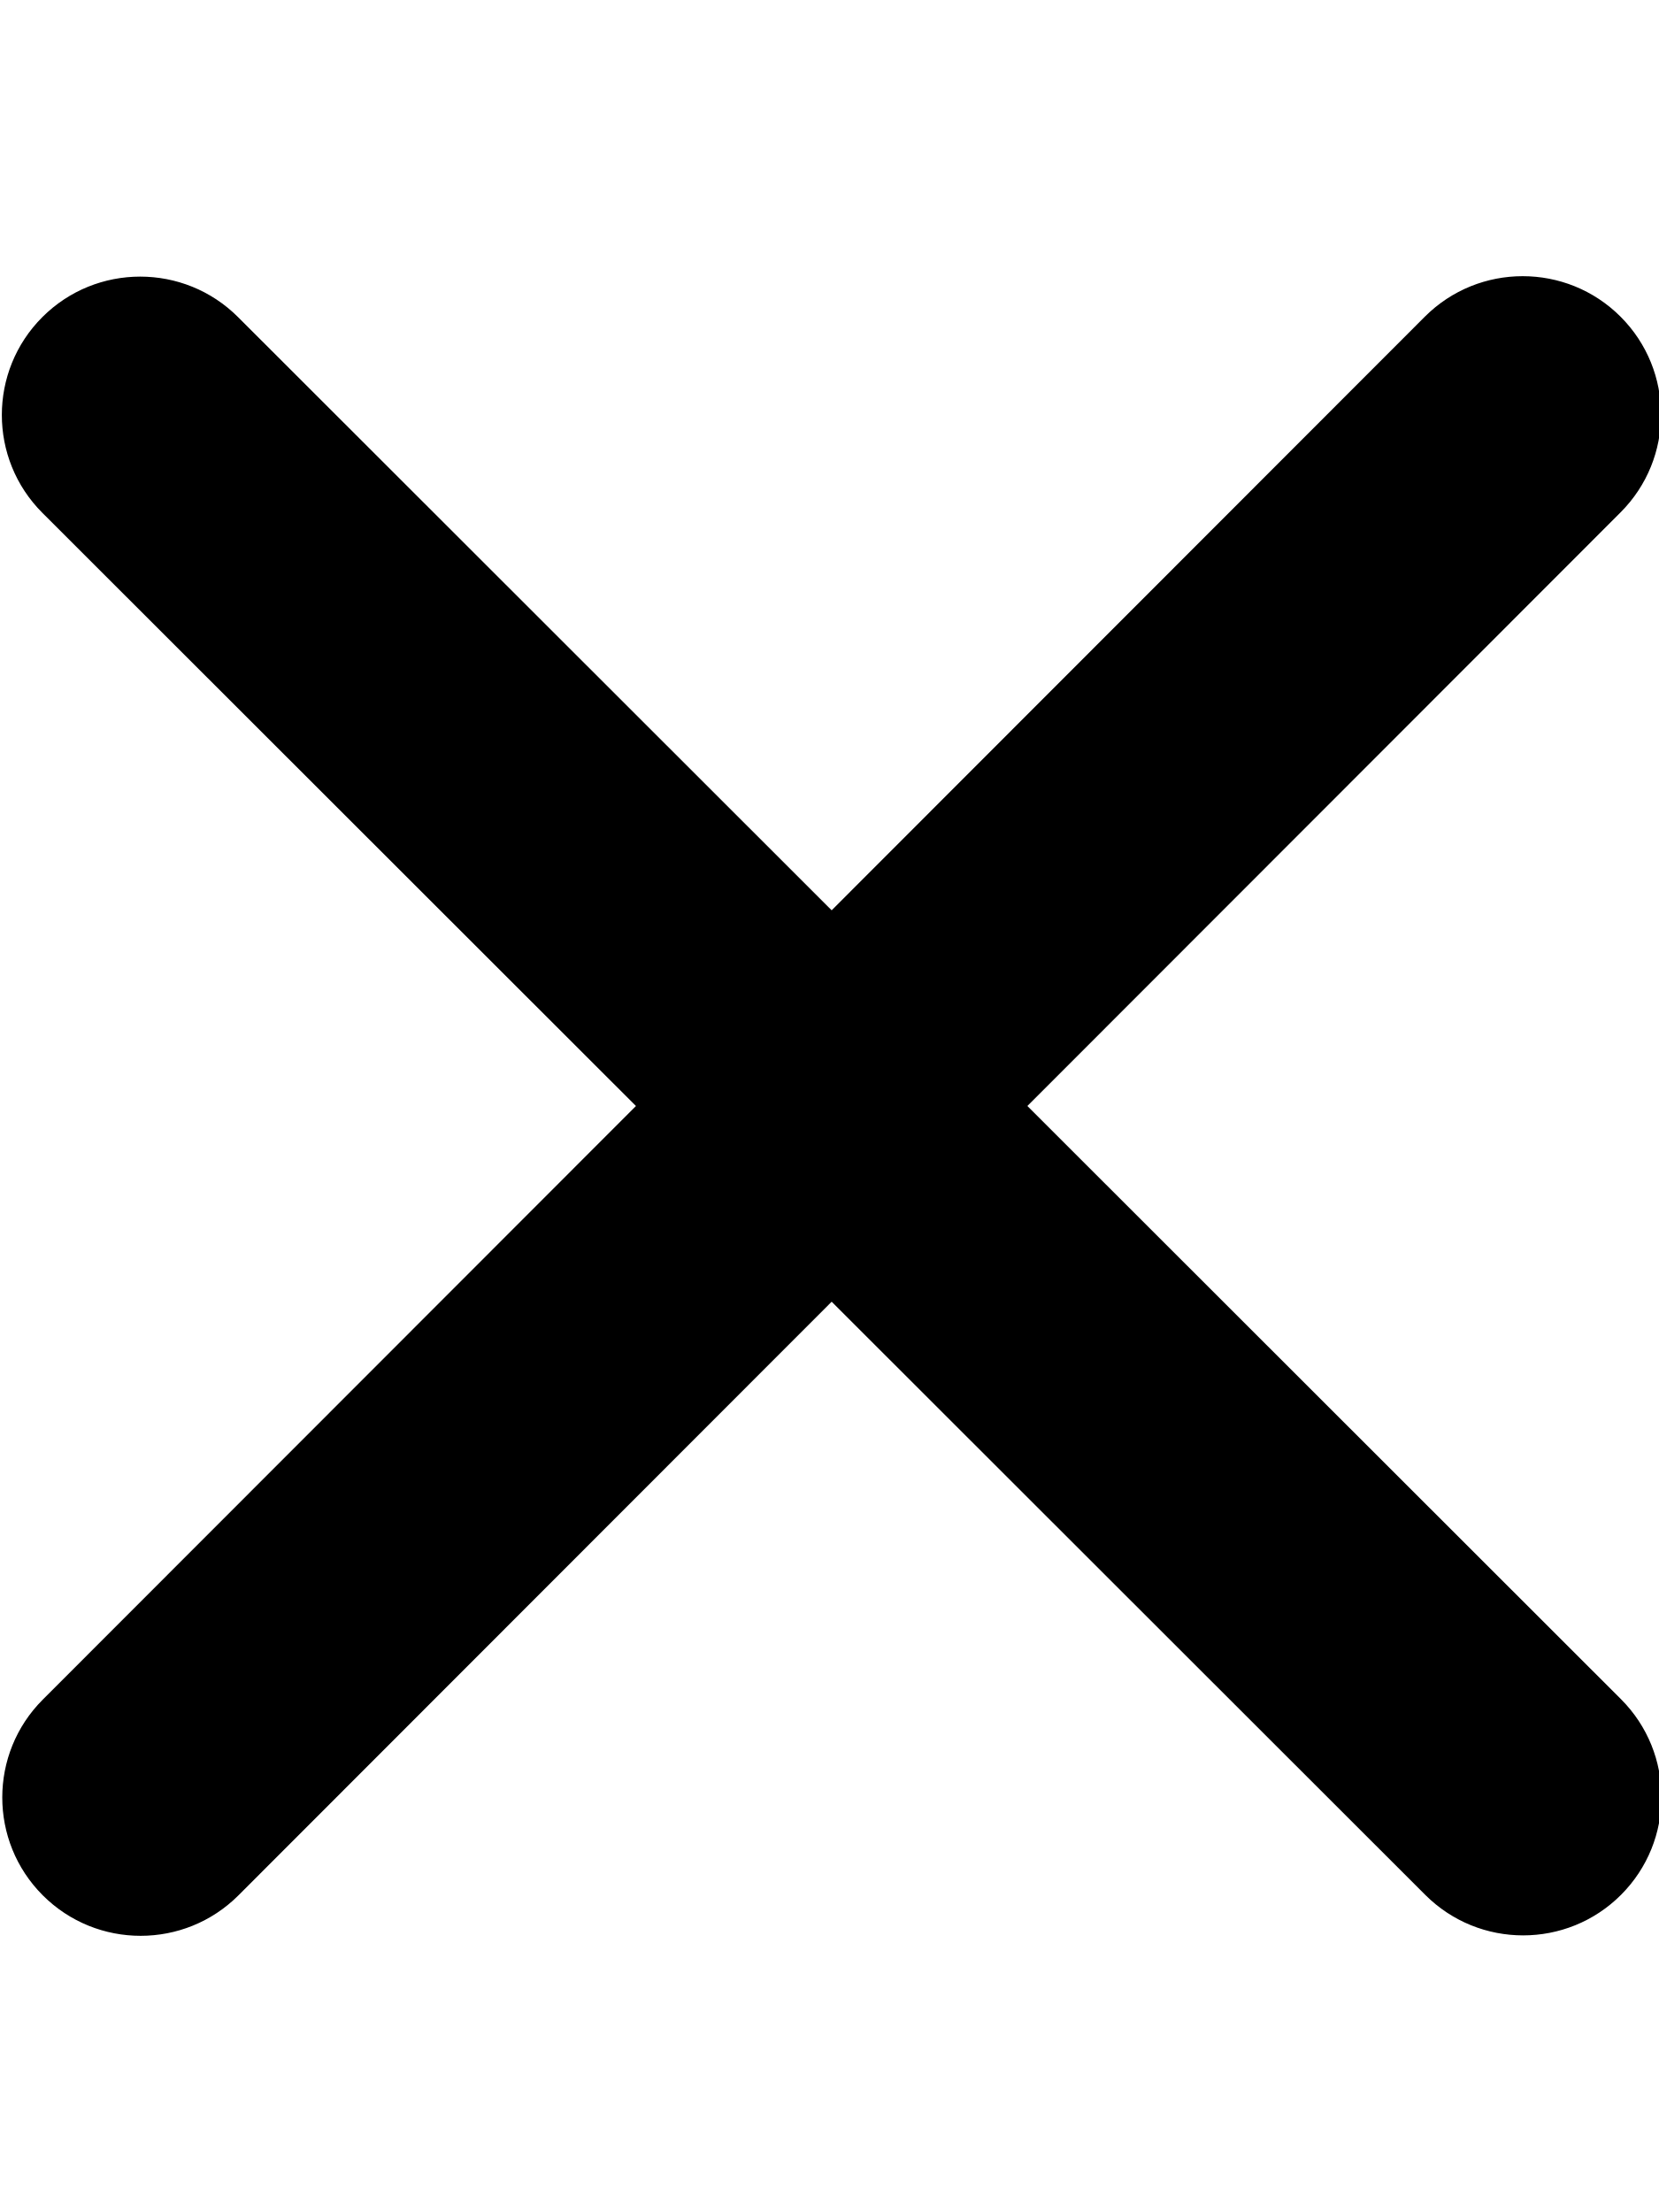
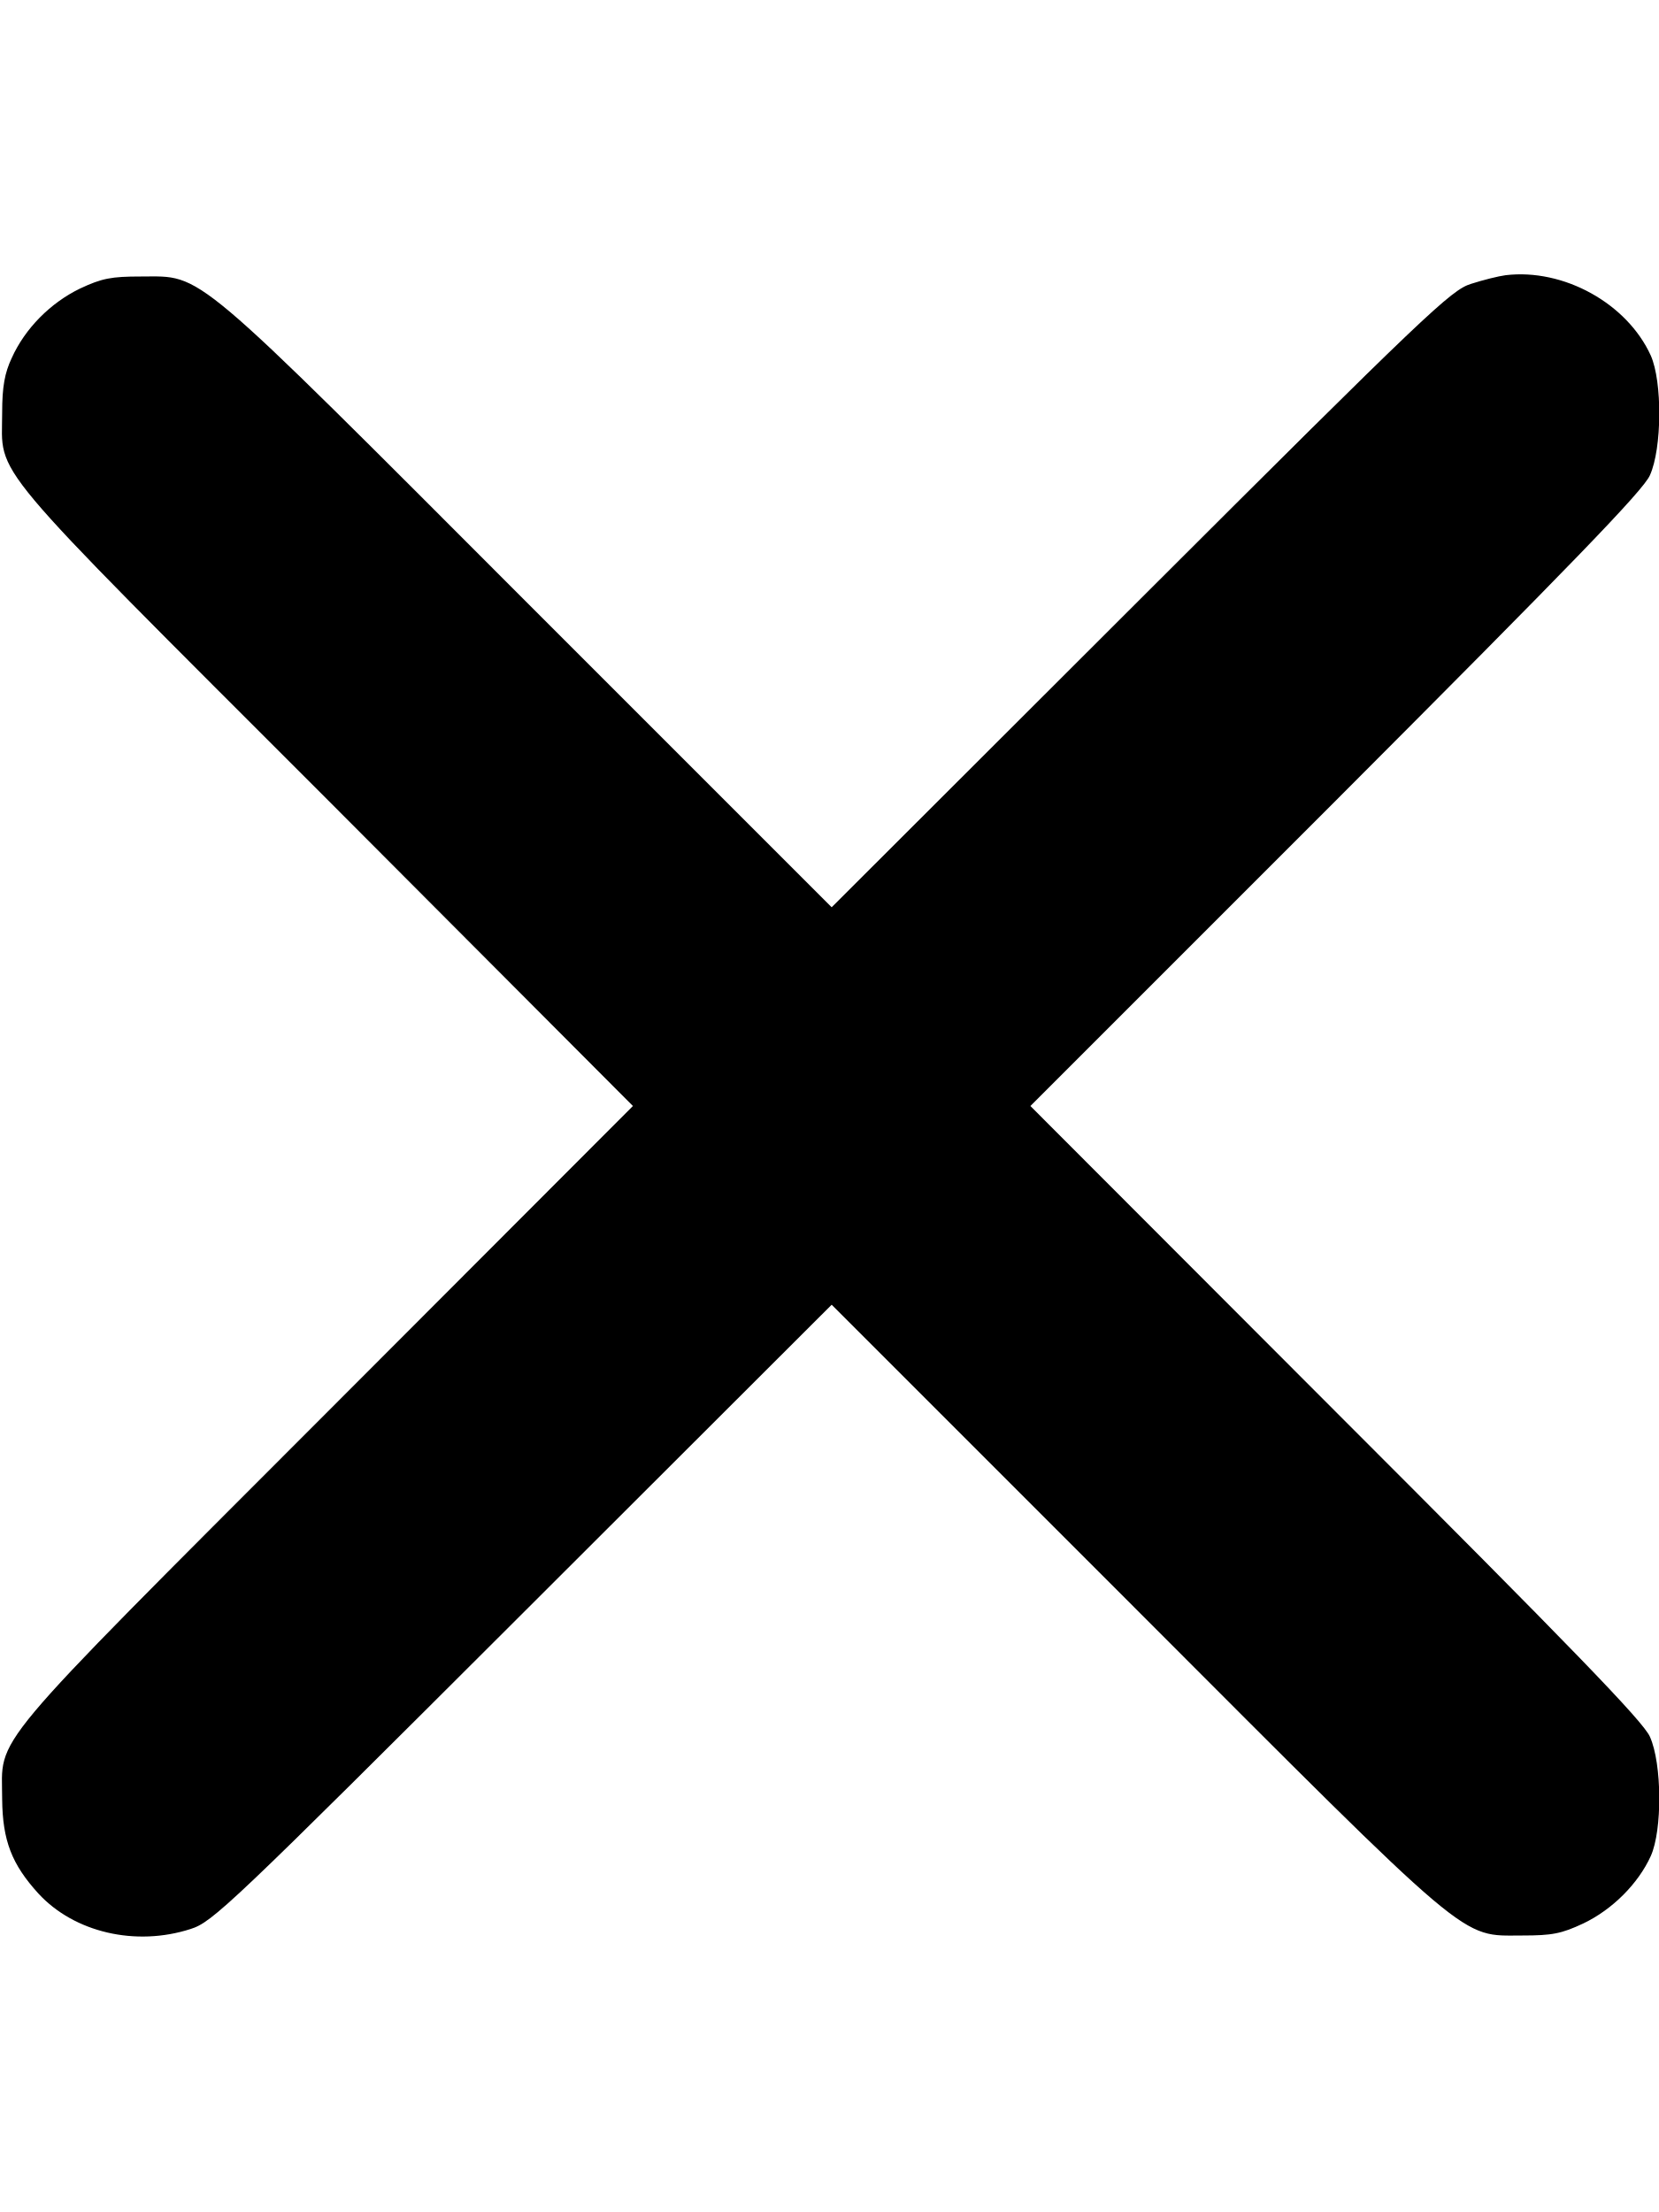
- <svg xmlns="http://www.w3.org/2000/svg" viewBox="0 0 384 512">
-   <path d="M55.1 73.4c-12.5-12.5-32.8-12.5-45.3 0s-12.5 32.8 0 45.3L147.2 256 9.9 393.4c-12.5 12.5-12.5 32.8 0 45.3s32.8 12.5 45.3 0L192.5 301.3 329.9 438.6c12.5 12.5 32.8 12.5 45.3 0s12.5-32.8 0-45.3L237.8 256 375.1 118.6c12.5-12.5 12.5-32.8 0-45.3s-32.8-12.5-45.3 0L192.5 210.7 55.1 73.4z" />
+ <svg xmlns="http://www.w3.org/2000/svg" version="1.0" width="384pt" height="512pt" viewBox="0 0 384 512" preserveAspectRatio="xMidYMid meet">
+   <g transform="translate(0,512) scale(0.1,-0.1)" fill="#000000" stroke="none">
+     <path d="M3485 4483 c-16 -2 -52 -11 -80 -20 -46 -14 -103 -68 -765 -729 l-715 -714 -700 700 c-791 792 -753 760 -899 760 -68 0 -90 -4 -141 -28 -68 -33 -127 -92 -158 -161 -16 -34 -22 -66 -22 -126 0 -152 -49 -94 749 -892 l711 -713 -711 -712 c-798 -799 -749 -742 -749 -893 1 -95 22 -150 84 -218 83 -90 225 -123 352 -82 51 16 89 52 769 731 l715 714 700 -700 c791 -792 753 -760 899 -760 68 0 90 4 141 28 67 32 127 92 156 156 27 60 26 214 -2 276 -15 35 -182 207 -727 752 l-707 708 707 707 c544 545 712 718 727 753 28 62 29 216 2 277 -55 121 -202 202 -336 186z" />
+   </g>
</svg>
